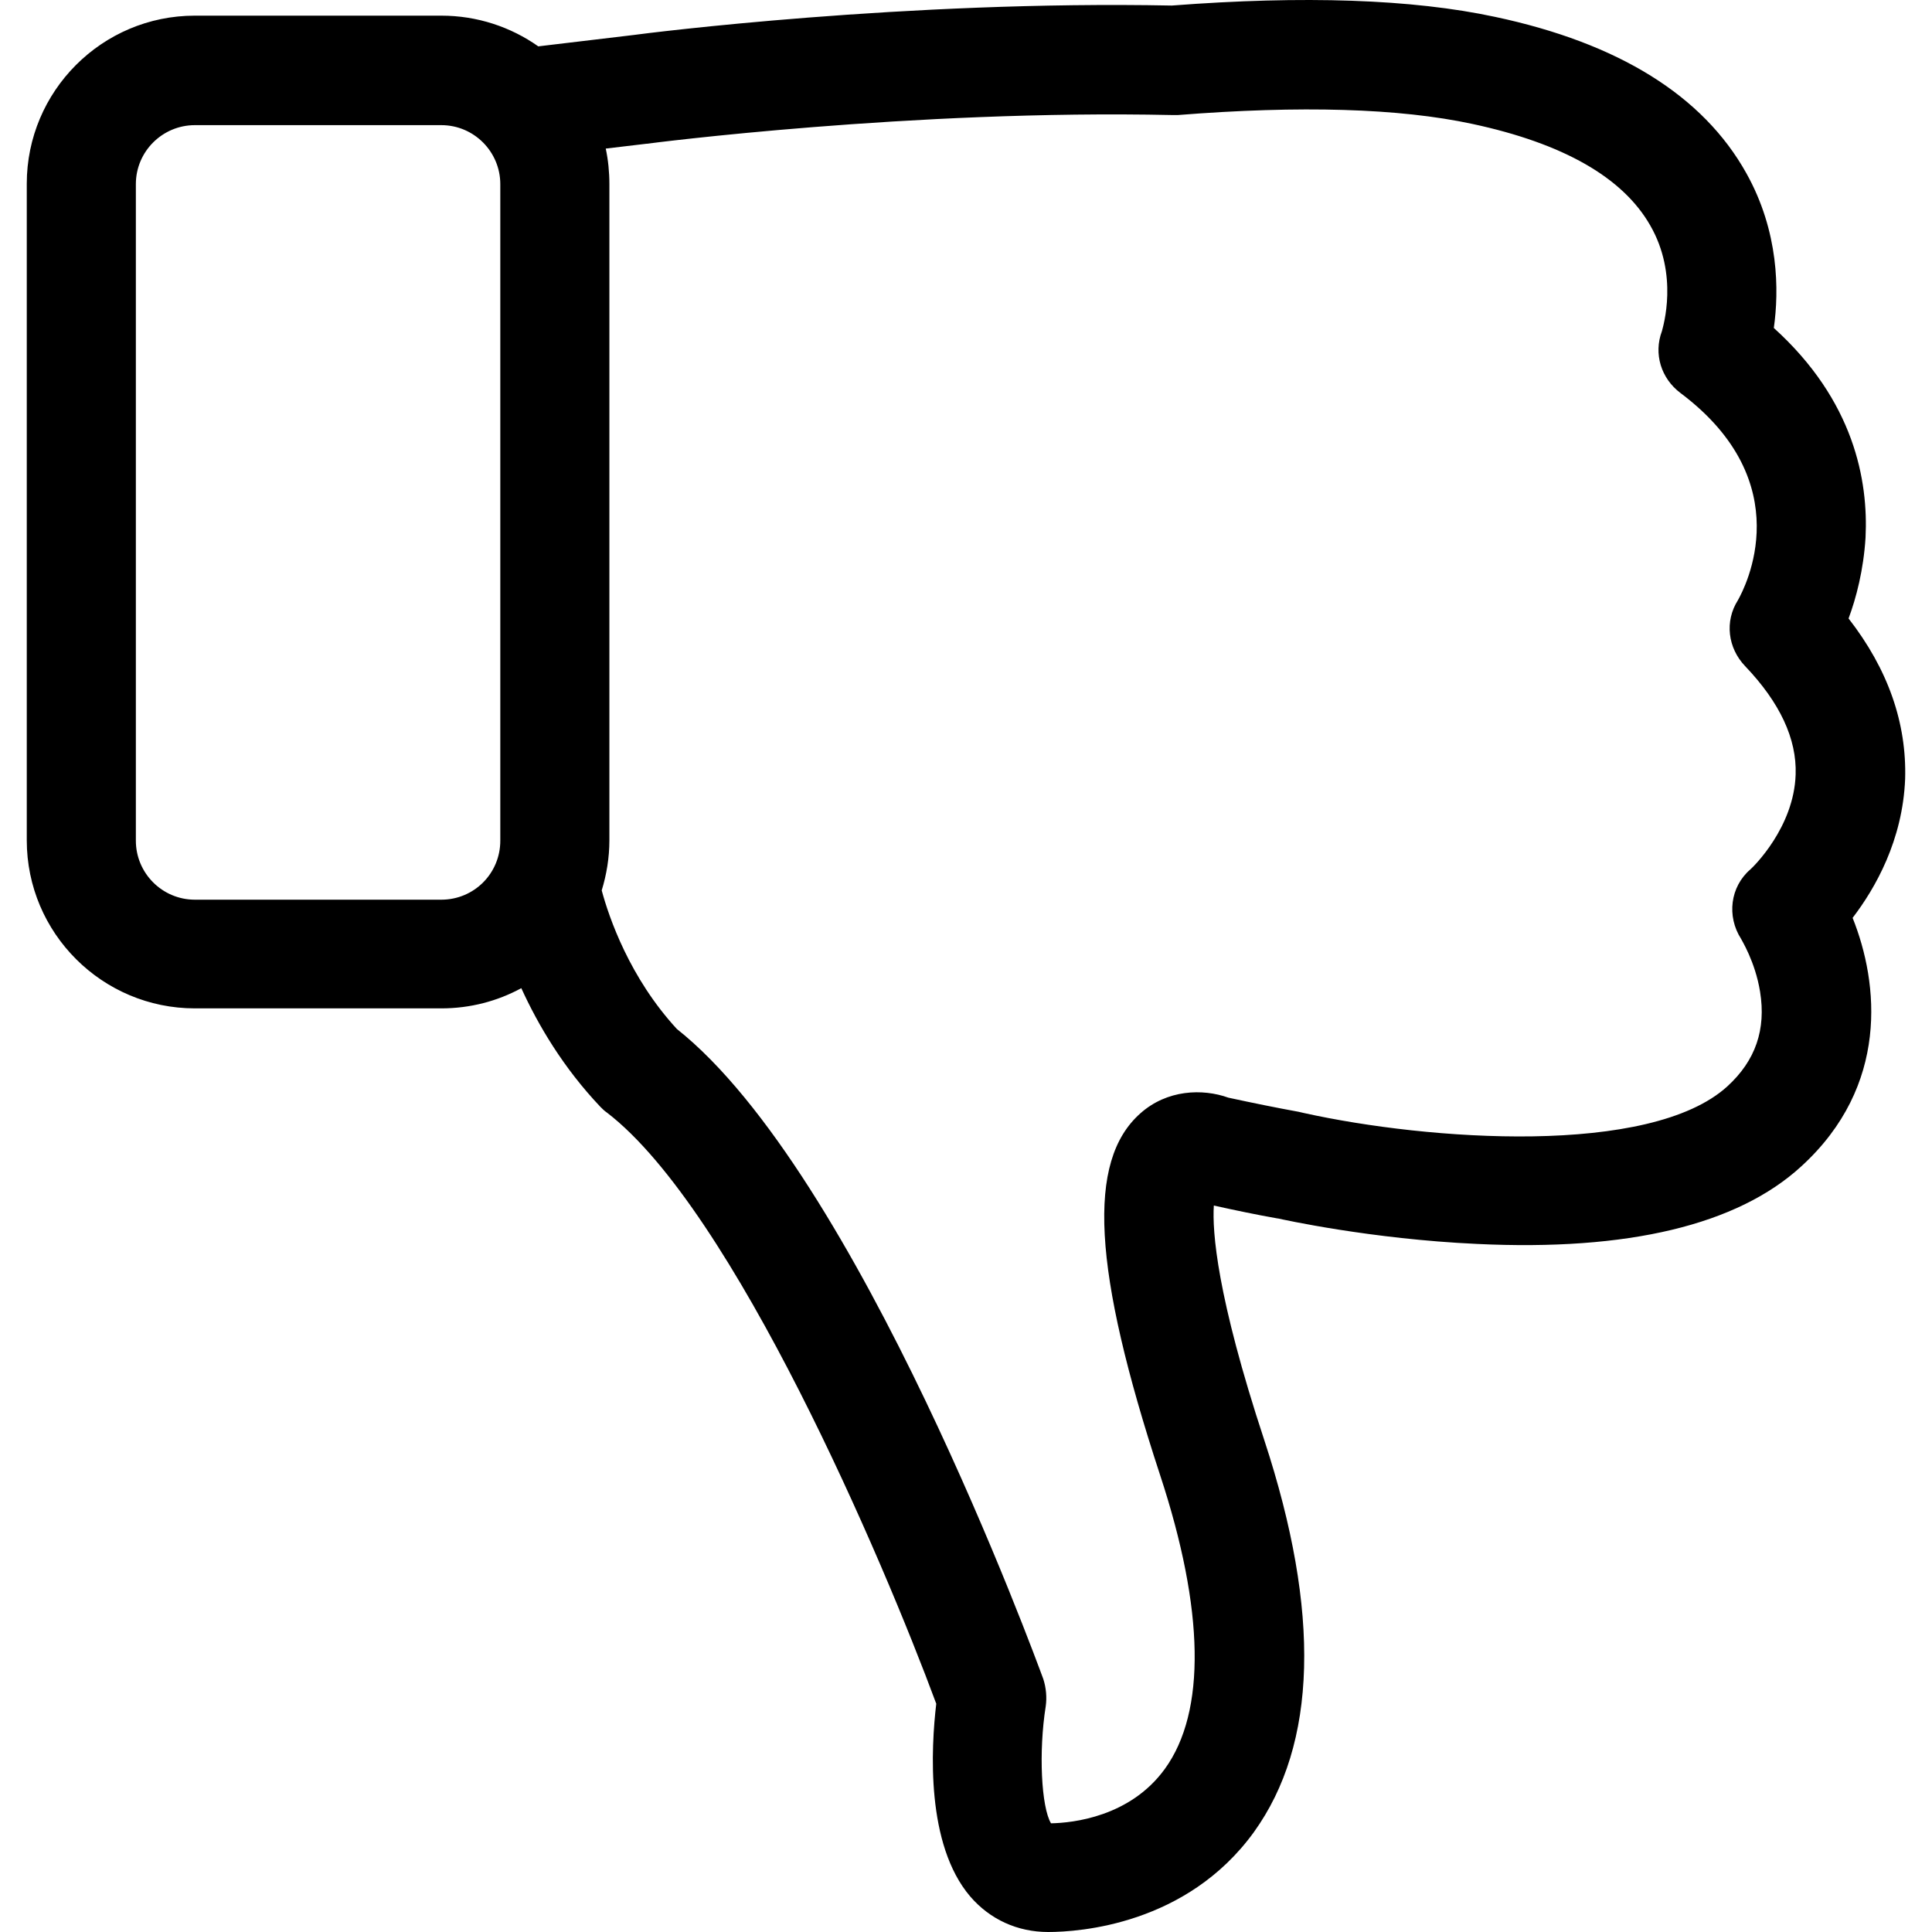
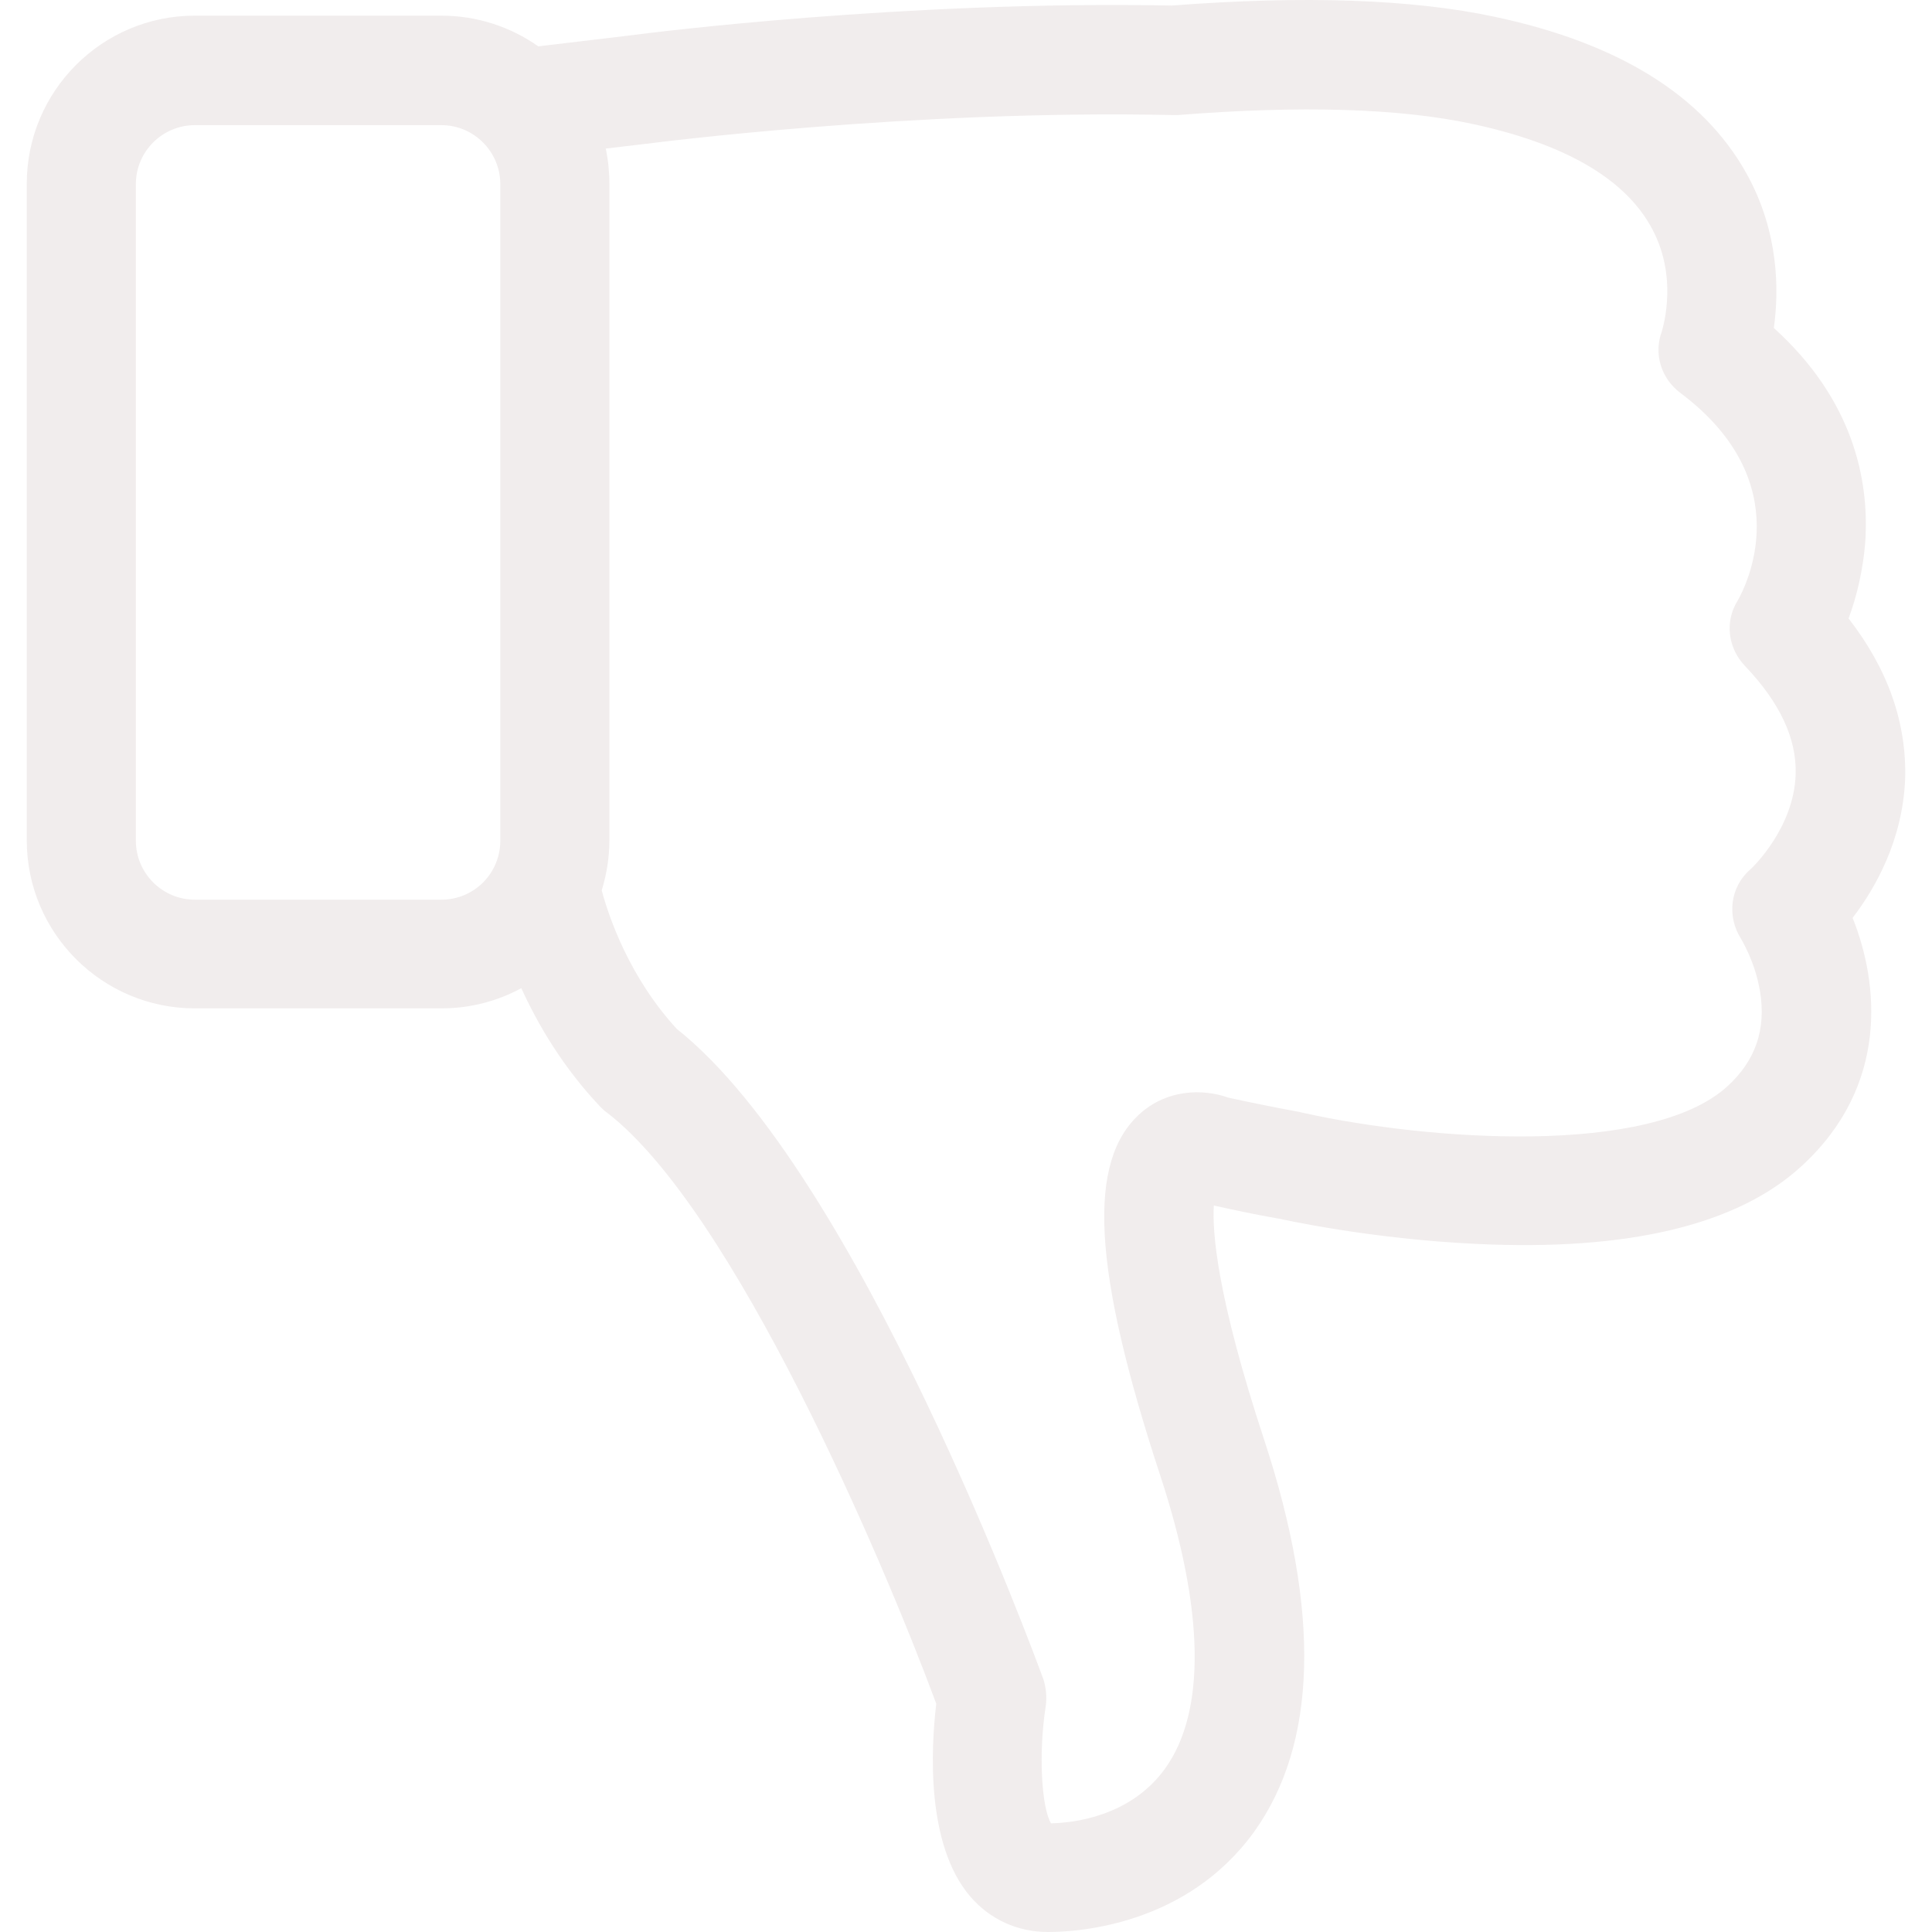
- <svg xmlns="http://www.w3.org/2000/svg" fill="#000000" height="800px" width="800px" version="1.1" id="Capa_1" viewBox="0 0 478.174 478.174" xml:space="preserve">
+ <svg xmlns="http://www.w3.org/2000/svg" fill="#f1eded" height="800px" width="800px" version="1.1" id="Capa_1" viewBox="0 0 478.174 478.174" xml:space="preserve">
  <g>
    <path d="M457.525,153.074c1.9-5.1,3.7-12,4.2-20c0.7-14.1-2.8-33.9-22.7-51.9c1.3-9.2,1.3-23.8-6.8-38.3   c-10.7-19.2-31.6-32.2-62.2-38.7c-20.5-4.4-47.4-5.3-80-2.8c-65.7-1.3-129.7,6.8-133.3,7.3l-23.5,2.8c-6.8-4.8-15.1-7.6-24-7.6h-61   c-23,0-41.6,18.7-41.6,41.6v162.5c0,23,18.7,41.6,41.6,41.6h61c7.2,0,13.9-1.8,19.8-5c4.2,9.2,10.4,19.7,19.6,29.4   c0.5,0.5,1,1,1.6,1.4c31.4,24.1,68.4,110.9,81.5,146.3c-1.3,11-2.6,34.8,8.4,47.7c4.9,5.7,11.7,8.8,19.3,8.8   c7.7,0,34.3-1.8,50.9-24.7c15.7-21.8,16.6-54.4,2.6-97c-11.8-35.8-12.9-51.7-12.5-58.1c5.4,1.2,10.7,2.3,15.8,3.2h0.1   c0.9,0.2,22.9,5.1,49.2,6.3c37.4,1.8,64.5-4.7,80.3-19.2c21.8-19.9,19.2-45.3,12.7-61.5c5.6-7.3,12.4-19.2,13-34.4   C471.925,178.974,467.325,165.674,457.525,153.074z M109.225,222.674h-61c-8.1,0-14.6-6.6-14.6-14.6v-162.5   c0-8.1,6.6-14.6,14.6-14.6h61c8.1,0,14.6,6.6,14.6,14.6v162.5C123.825,216.174,117.325,222.674,109.225,222.674z M430.925,232.374   c0,0.1,3.5,5.6,4.7,13.1c1.5,9.3-1.1,17-8.1,23.4c-19.1,17.4-74.1,13.4-104.8,6.6c-0.4-0.1-0.8-0.2-1.3-0.3   c-5.5-1-11.4-2.2-17.4-3.5c-6.4-2.3-15.2-2-21.8,3.9c-13.3,11.8-11.8,38.6,4.9,89.5c11,33.4,11.4,58.6,1.2,72.7   c-8.6,11.9-22.8,13.4-28.2,13.5c-2.4-4-3.1-17.7-1.3-29c0.3-2.2,0.1-4.5-0.6-6.7c-1.9-5.1-45.8-125.3-90.7-160.9   c-11.7-12.7-16.8-27.6-18.6-34.3c1.2-3.9,1.9-8.1,1.9-12.4v-162.4c0-3-0.3-6-0.9-8.8l10.1-1.2h0.1c0.6-0.1,65.7-8.5,130-7.1   c0.4,0,0.9,0,1.4,0c30.3-2.4,54.8-1.7,72.9,2.2c22.4,4.8,37.2,13.2,44,25.1c7.1,12.3,3.2,25,2.9,26.2c-2.1,5.6-0.2,11.7,4.6,15.3   c29.6,22.2,16,48.1,14.2,51.3c-3.3,5.2-2.5,11.8,1.8,16.3c8.6,9,12.8,18,12.5,26.8c-0.4,13.1-10.5,22.9-11.2,23.5   C428.225,219.474,427.325,226.774,430.925,232.374z" />
  </g>
</svg>
